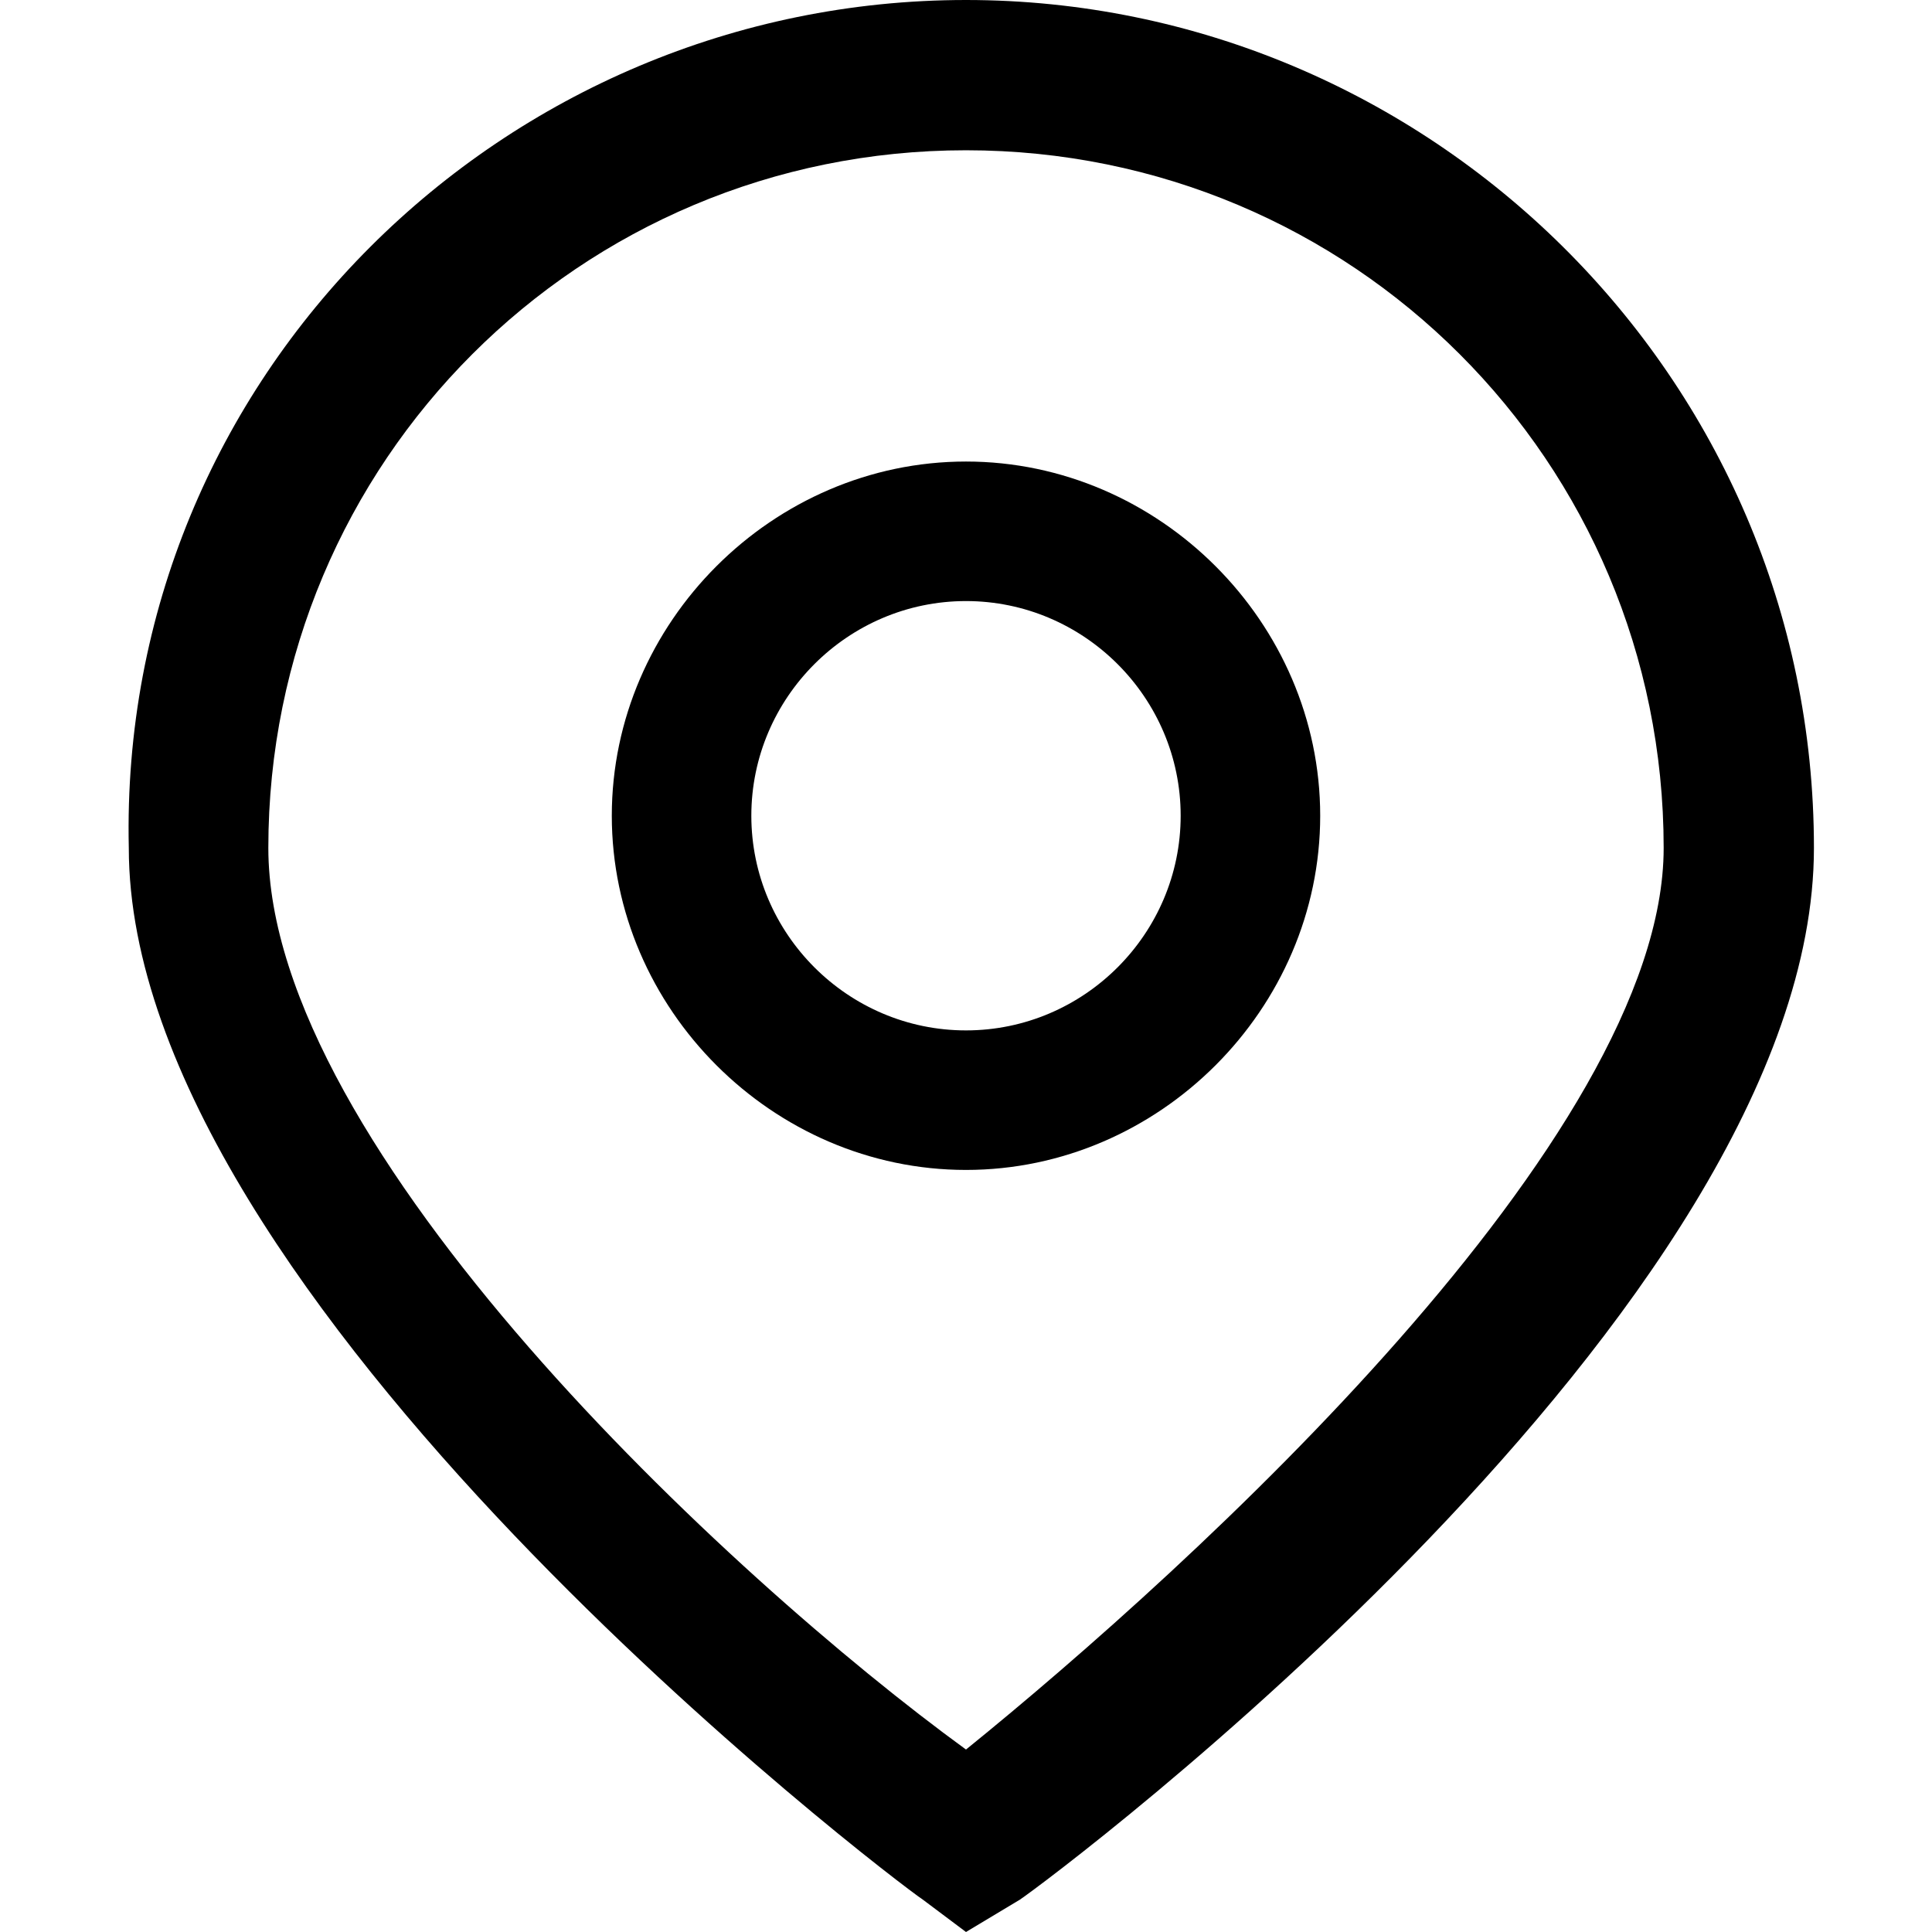
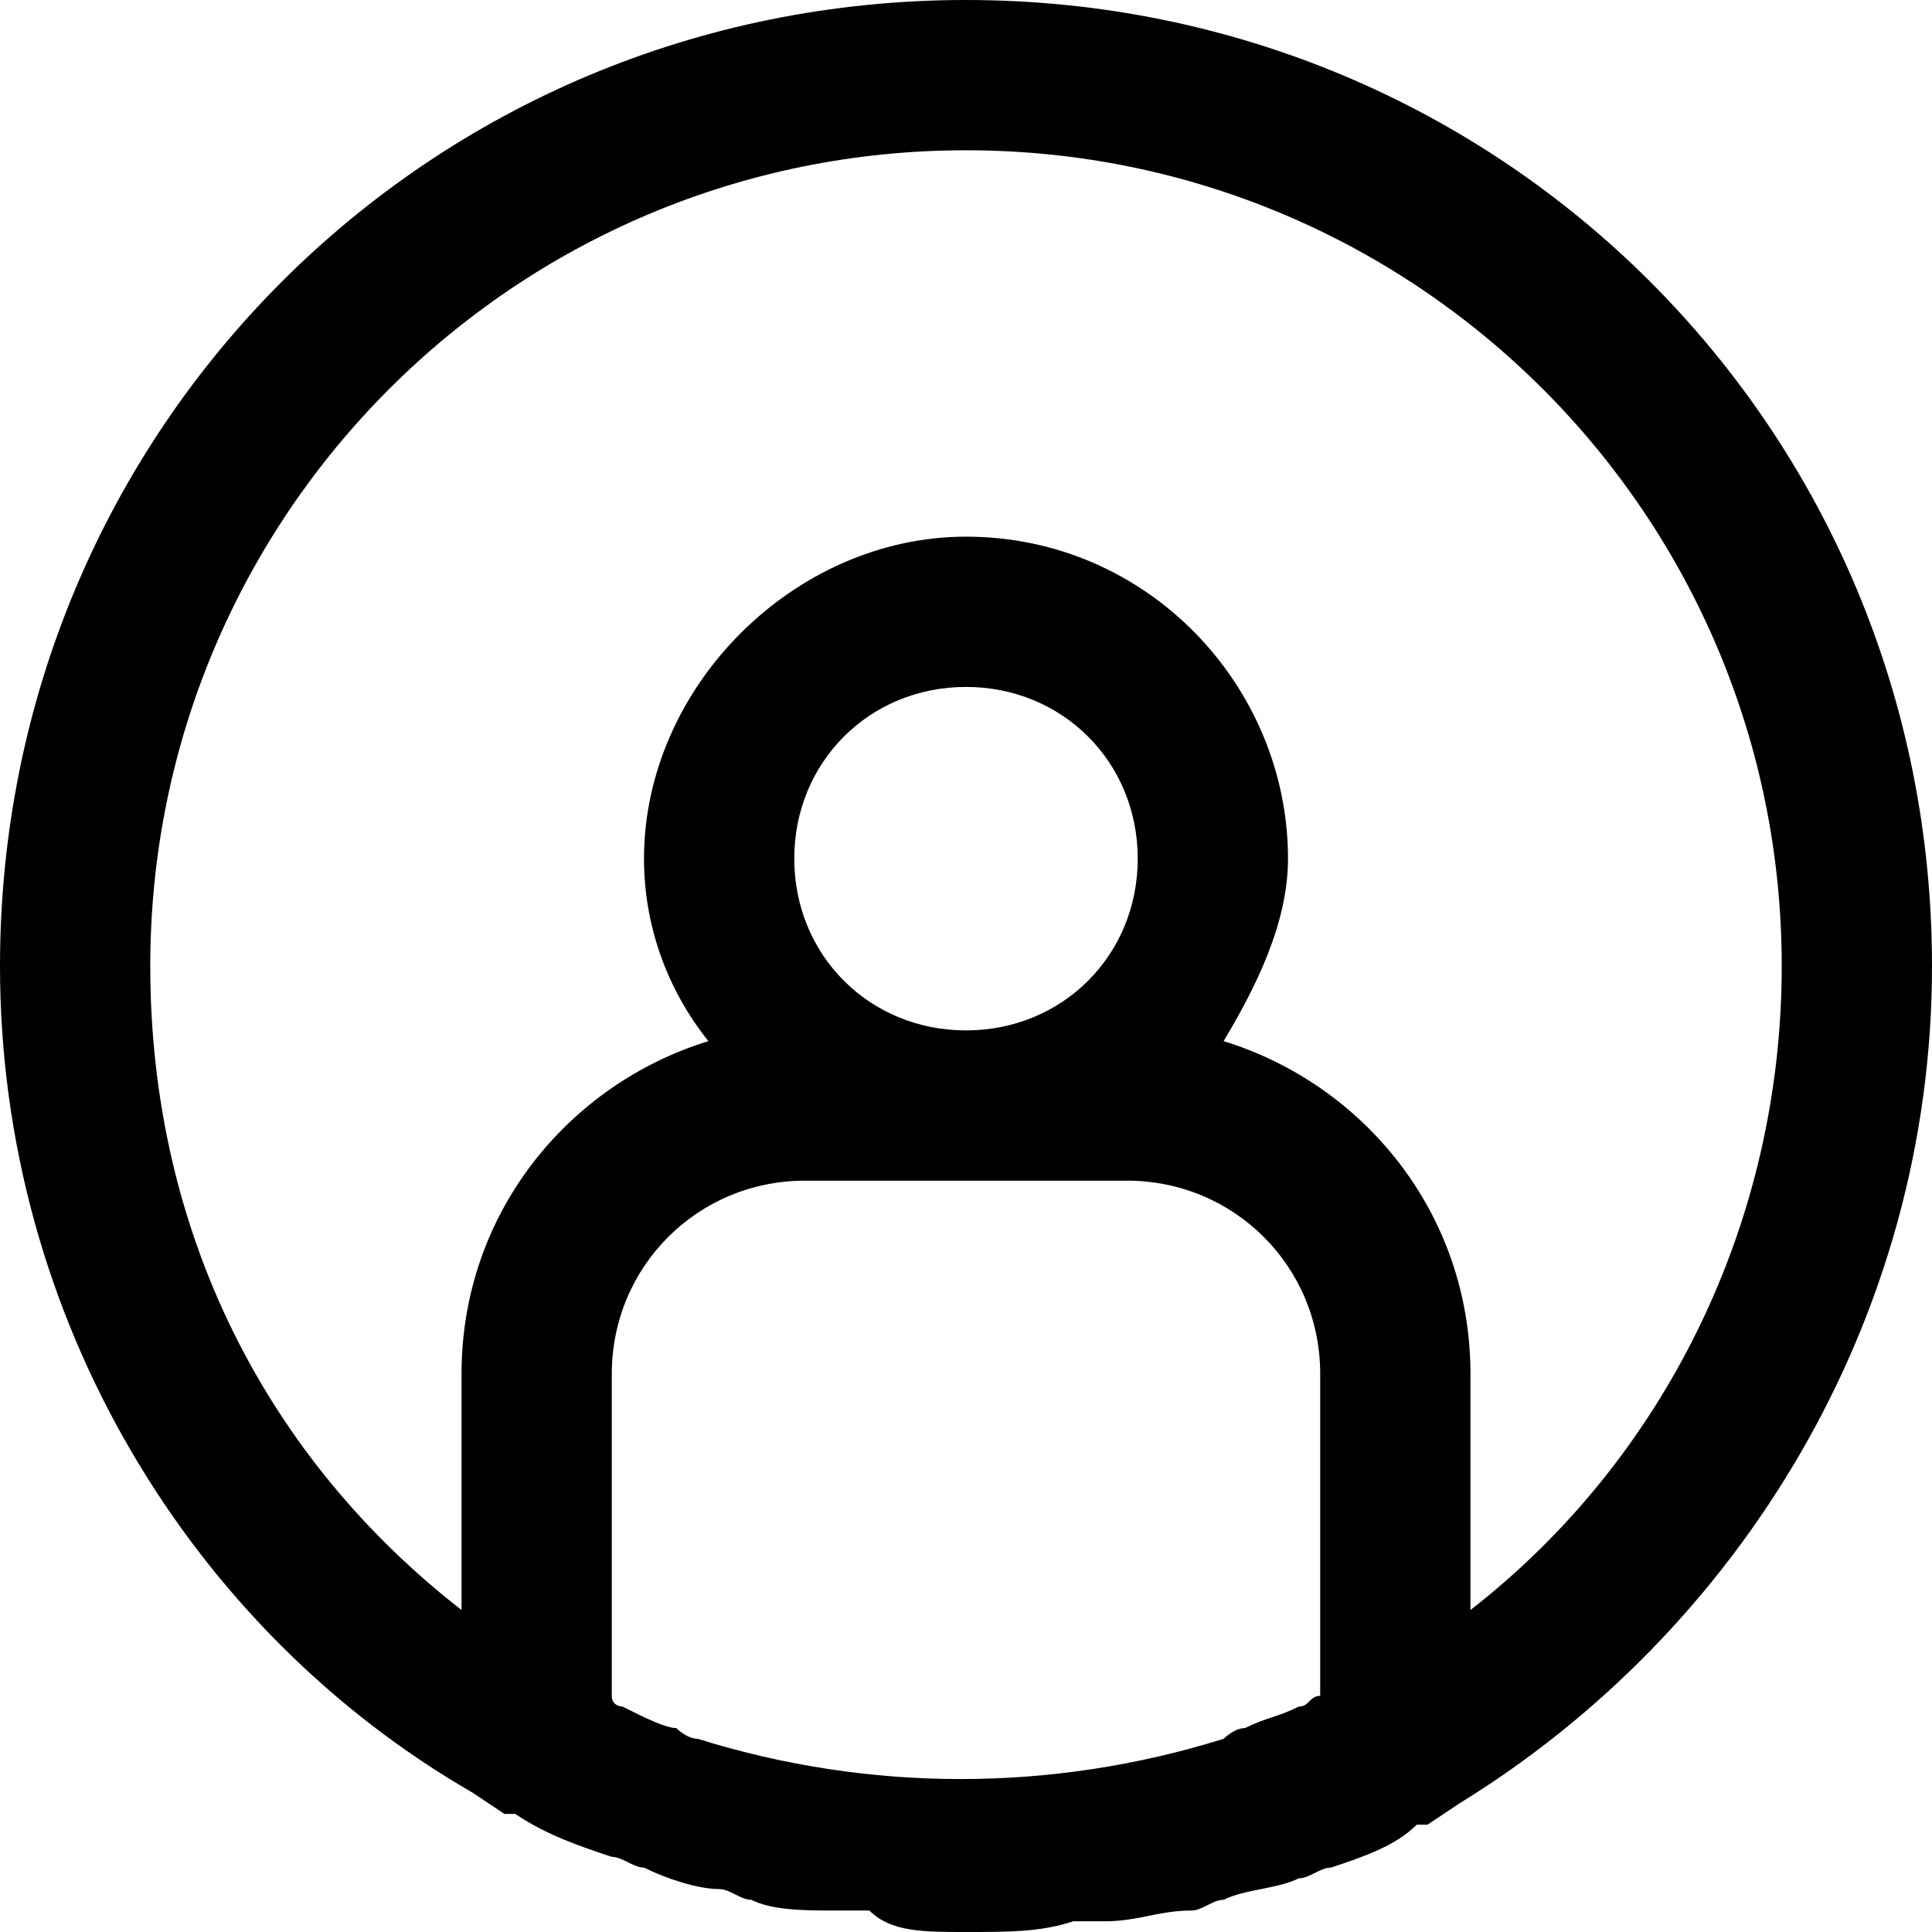
<svg xmlns="http://www.w3.org/2000/svg" version="1.1" id="Layer_1" x="0px" y="0px" viewBox="0 0 18 18" style="enable-background:new 0 0 18 18;" xml:space="preserve">
-   <g>
-     <g>
-       <path d="M9,18l-0.4-0.3c-0.3-0.2-7.4-5.6-7.4-9.8C1.1,3.5,4.7,0,9,0s7.9,3.5,7.9,7.9c0,4.3-7.1,9.6-7.4,9.8L9,18z M9,1.4    c-3.6,0-6.5,2.9-6.5,6.5c0,2.8,4.3,6.8,6.5,8.4c2.1-1.7,6.5-5.7,6.5-8.4C15.5,4.3,12.6,1.4,9,1.4z" />
-     </g>
-     <g>
-       <path d="M9,10.9c-1.8,0-3.3-1.5-3.3-3.3c0-1.8,1.5-3.3,3.3-3.3s3.3,1.5,3.3,3.3C12.3,9.4,10.8,10.9,9,10.9z M9,5.6    c-1.1,0-2,0.9-2,2c0,1.1,0.9,2,2,2s2-0.9,2-2C11,6.5,10.1,5.6,9,5.6z" />
-     </g>
-   </g>
+   <path d="M18,9c0-5-4-9-9-9S0,4,0,9c0,3.3,1.8,6.2,4.4,7.7l0,0l0.3,0.2c0,0,0,0,0.1,0c0.3,0.2,0.6,0.3,0.9,0.4c0.1,0,0.2,0.1,0.3,0.1  c0.2,0.1,0.5,0.2,0.7,0.2c0.1,0,0.2,0.1,0.3,0.1c0.2,0.1,0.5,0.1,0.8,0.1c0.1,0,0.2,0,0.3,0C8.3,18,8.6,18,9,18s0.7,0,1-0.1  c0.1,0,0.2,0,0.3,0c0.3,0,0.5-0.1,0.8-0.1c0.1,0,0.2-0.1,0.3-0.1c0.2-0.1,0.5-0.1,0.7-0.2c0.1,0,0.2-0.1,0.3-0.1  c0.3-0.1,0.6-0.2,0.8-0.4c0,0,0.1,0,0.1,0l0.3-0.2l0,0C16.2,15.2,18,12.3,18,9z M5.7,15.8v-3c0-1,0.8-1.8,1.8-1.8h3  c1,0,1.8,0.8,1.8,1.8v3c0,0,0,0,0,0c-0.1,0-0.1,0.1-0.2,0.1c-0.2,0.1-0.3,0.1-0.5,0.2c-0.1,0-0.2,0.1-0.2,0.1  c-1.6,0.5-3.3,0.5-4.9,0c-0.1,0-0.2-0.1-0.2-0.1C6.2,16.1,6,16,5.8,15.9C5.8,15.9,5.7,15.9,5.7,15.8C5.7,15.8,5.7,15.8,5.7,15.8z   M9,9.6C8.1,9.6,7.4,8.9,7.4,8c0-0.9,0.7-1.6,1.6-1.6c0.9,0,1.6,0.7,1.6,1.6C10.6,8.9,9.9,9.6,9,9.6z M13.7,15v-2.2  c0-1.5-1-2.7-2.3-3.1C11.7,9.2,12,8.6,12,8c0-1.6-1.3-3-3-3C7.4,5,6,6.4,6,8c0,0.6,0.2,1.2,0.6,1.7c-1.3,0.4-2.3,1.6-2.3,3.1V15  c-1.8-1.4-2.9-3.5-2.9-6c0-4.2,3.4-7.6,7.6-7.6s7.6,3.4,7.6,7.6C16.6,11.4,15.5,13.6,13.7,15z" />
</svg>
